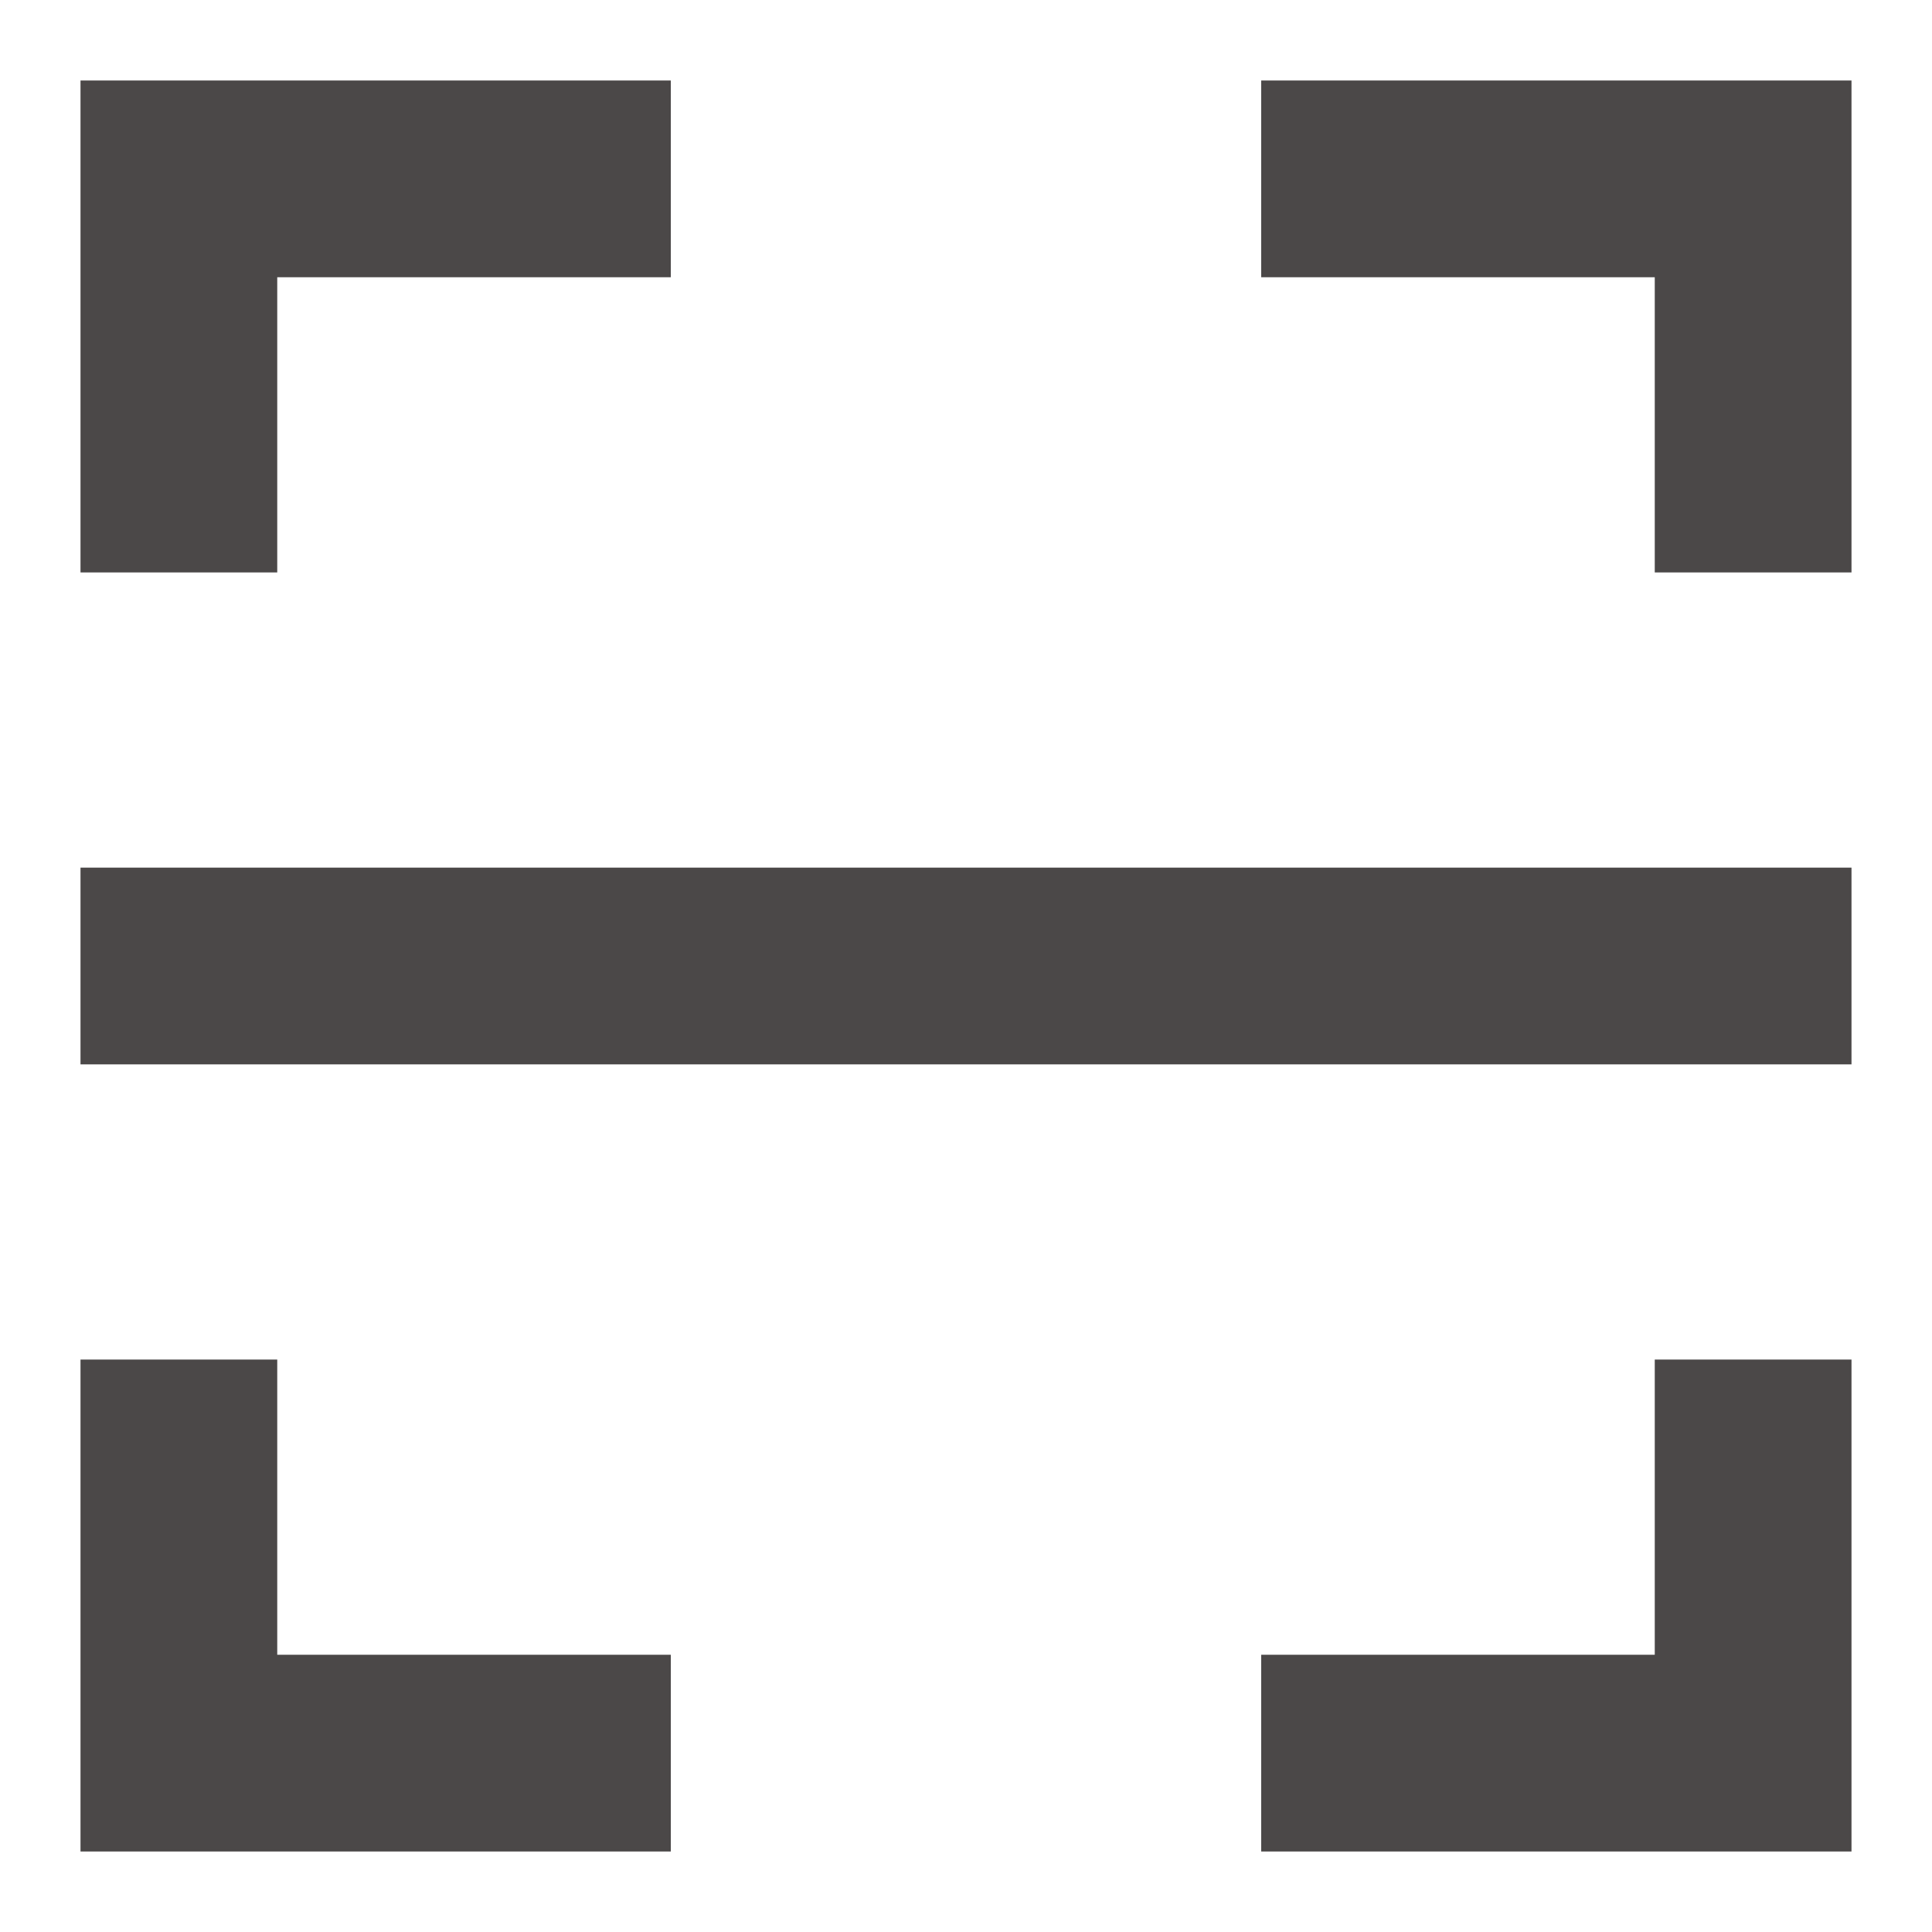
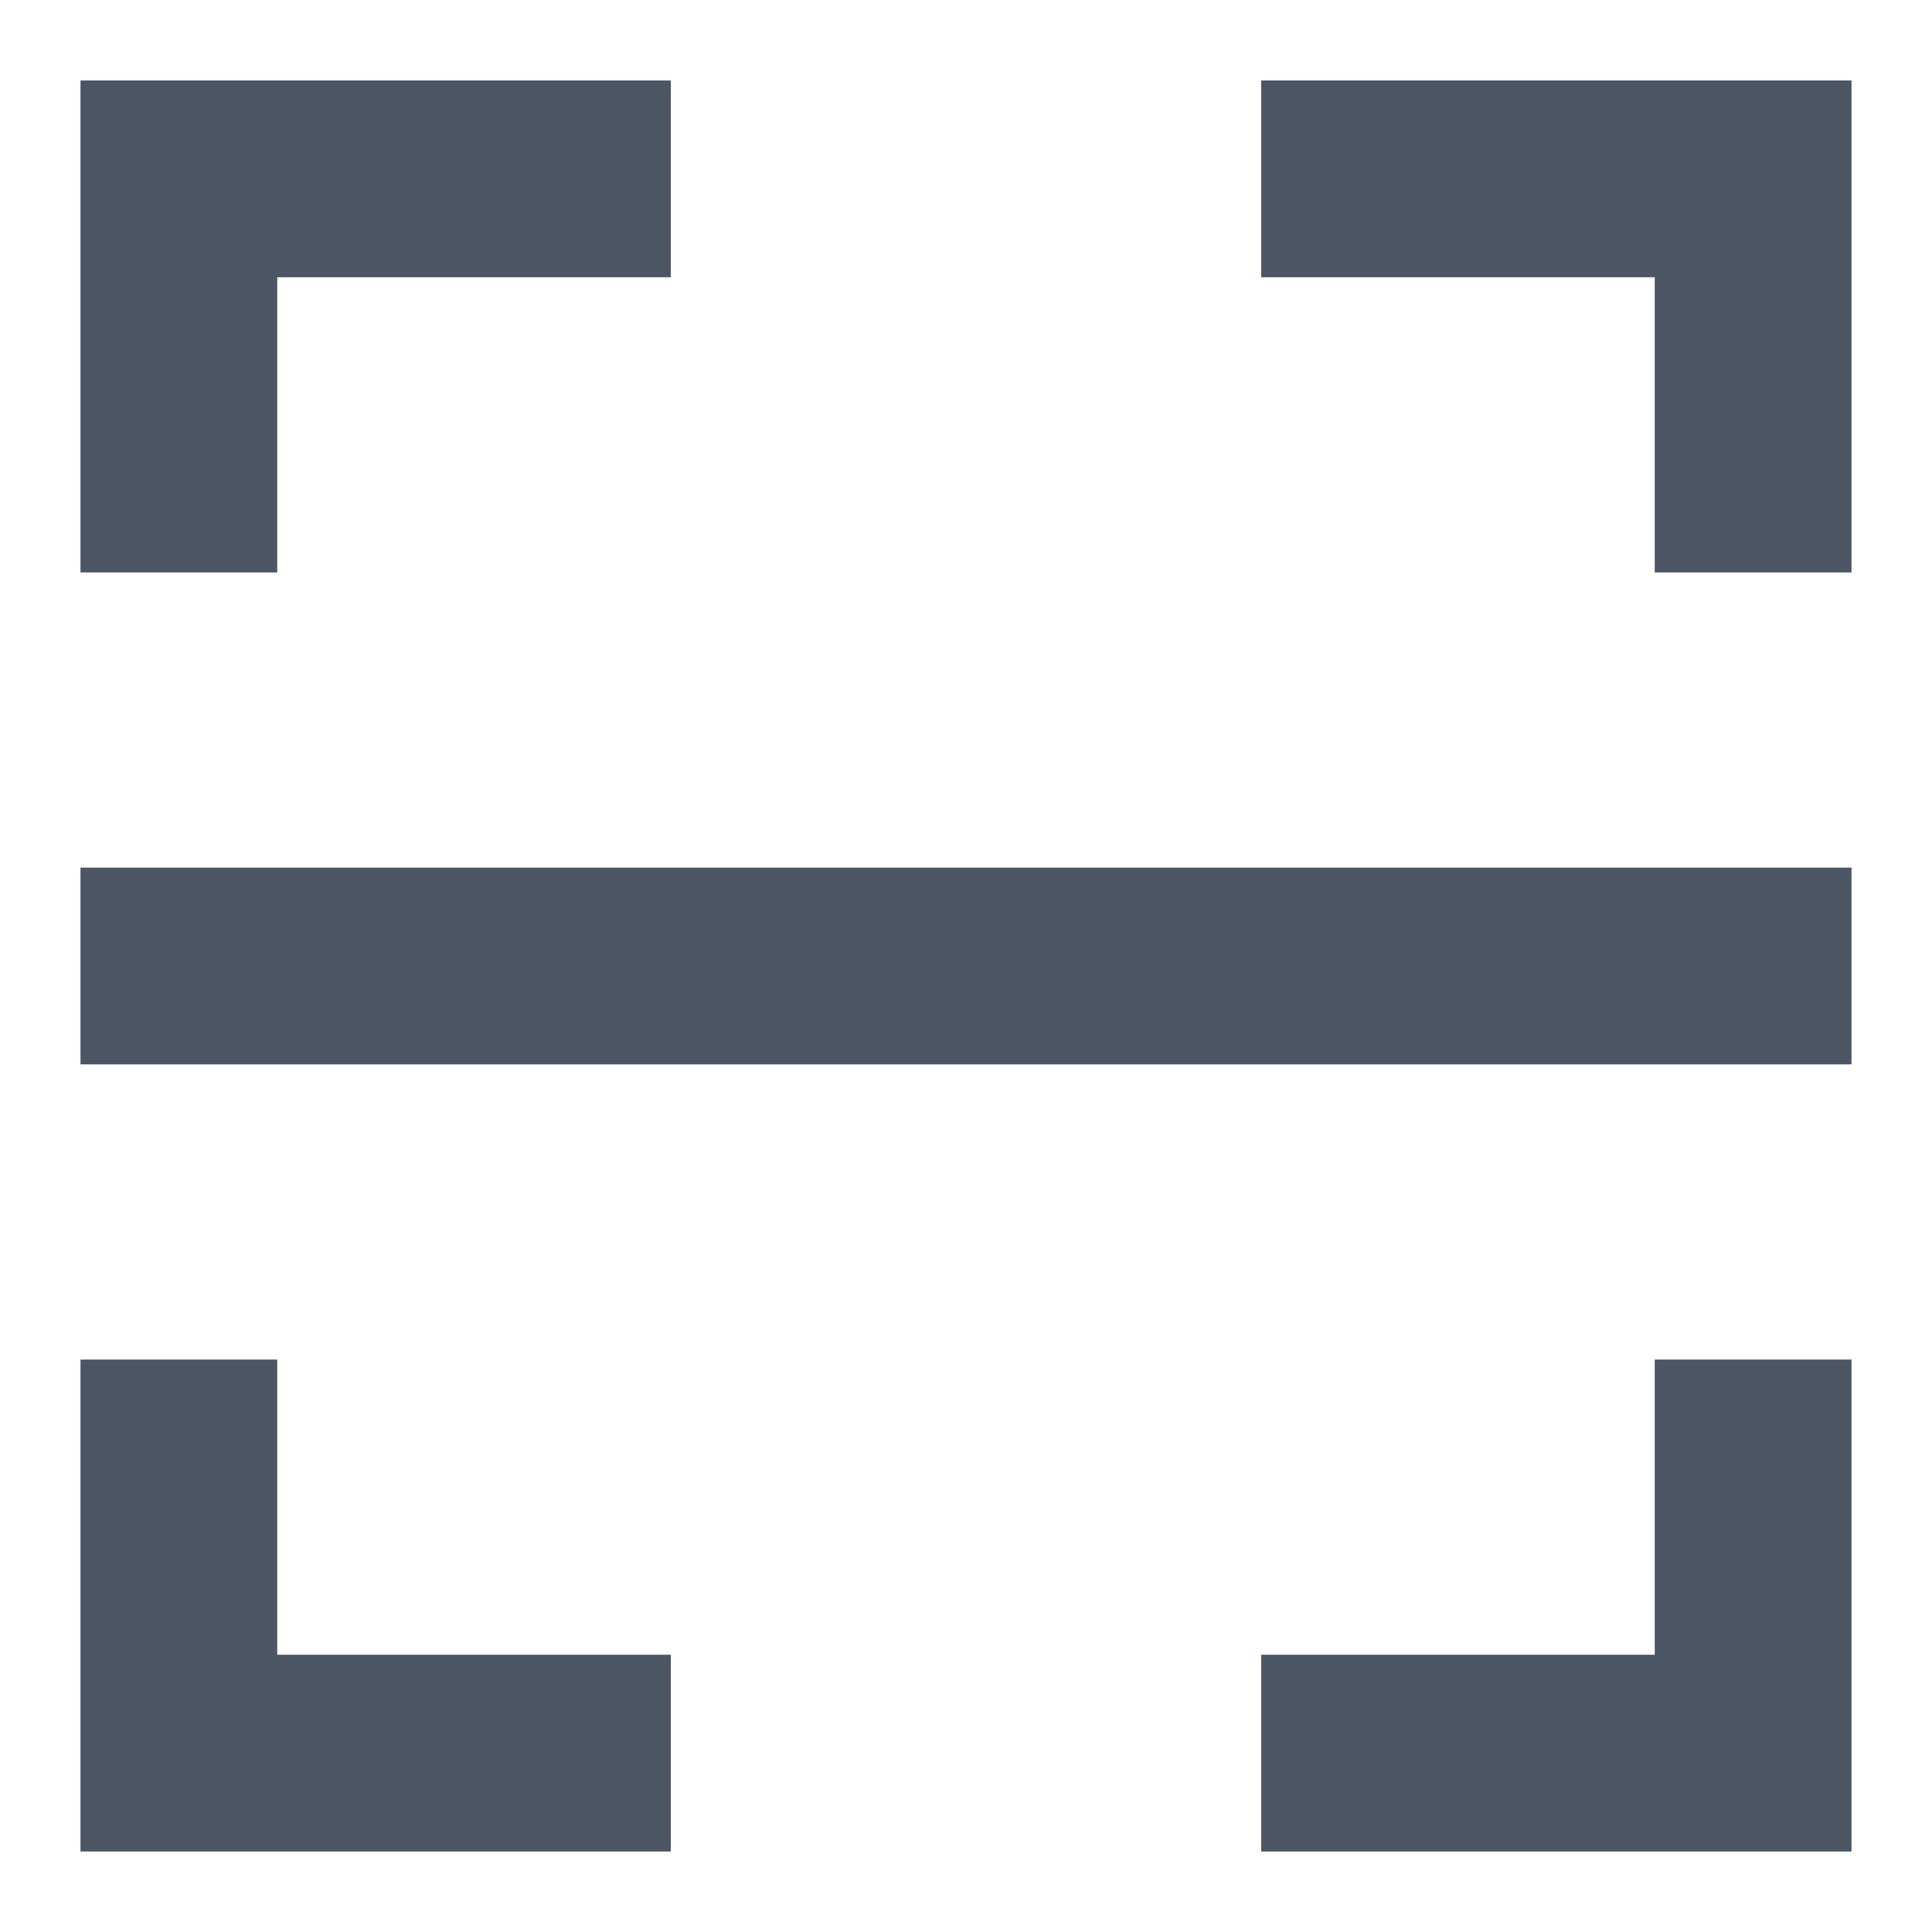
<svg xmlns="http://www.w3.org/2000/svg" width="24" height="24" viewBox="0 0 24 24" fill="none">
-   <path d="M15.667 1H23V7.111H20.556V3.444H15.667V1ZM8.333 1V3.444H3.444V7.111H1V1H8.333ZM15.667 23V20.556H20.556V16.889H23V23H15.667ZM8.333 23H1V16.889H3.444V20.556H8.333V23ZM1 10.778H23V13.222H1V10.778Z" fill="#4B4848" />
+   <path d="M15.667 1H23V7.111H20.556V3.444H15.667V1ZM8.333 1V3.444H3.444V7.111H1V1H8.333ZM15.667 23V20.556H20.556V16.889H23V23H15.667ZM8.333 23H1V16.889H3.444V20.556H8.333V23ZM1 10.778H23V13.222H1V10.778Z" fill="#4C5664" />
</svg>
